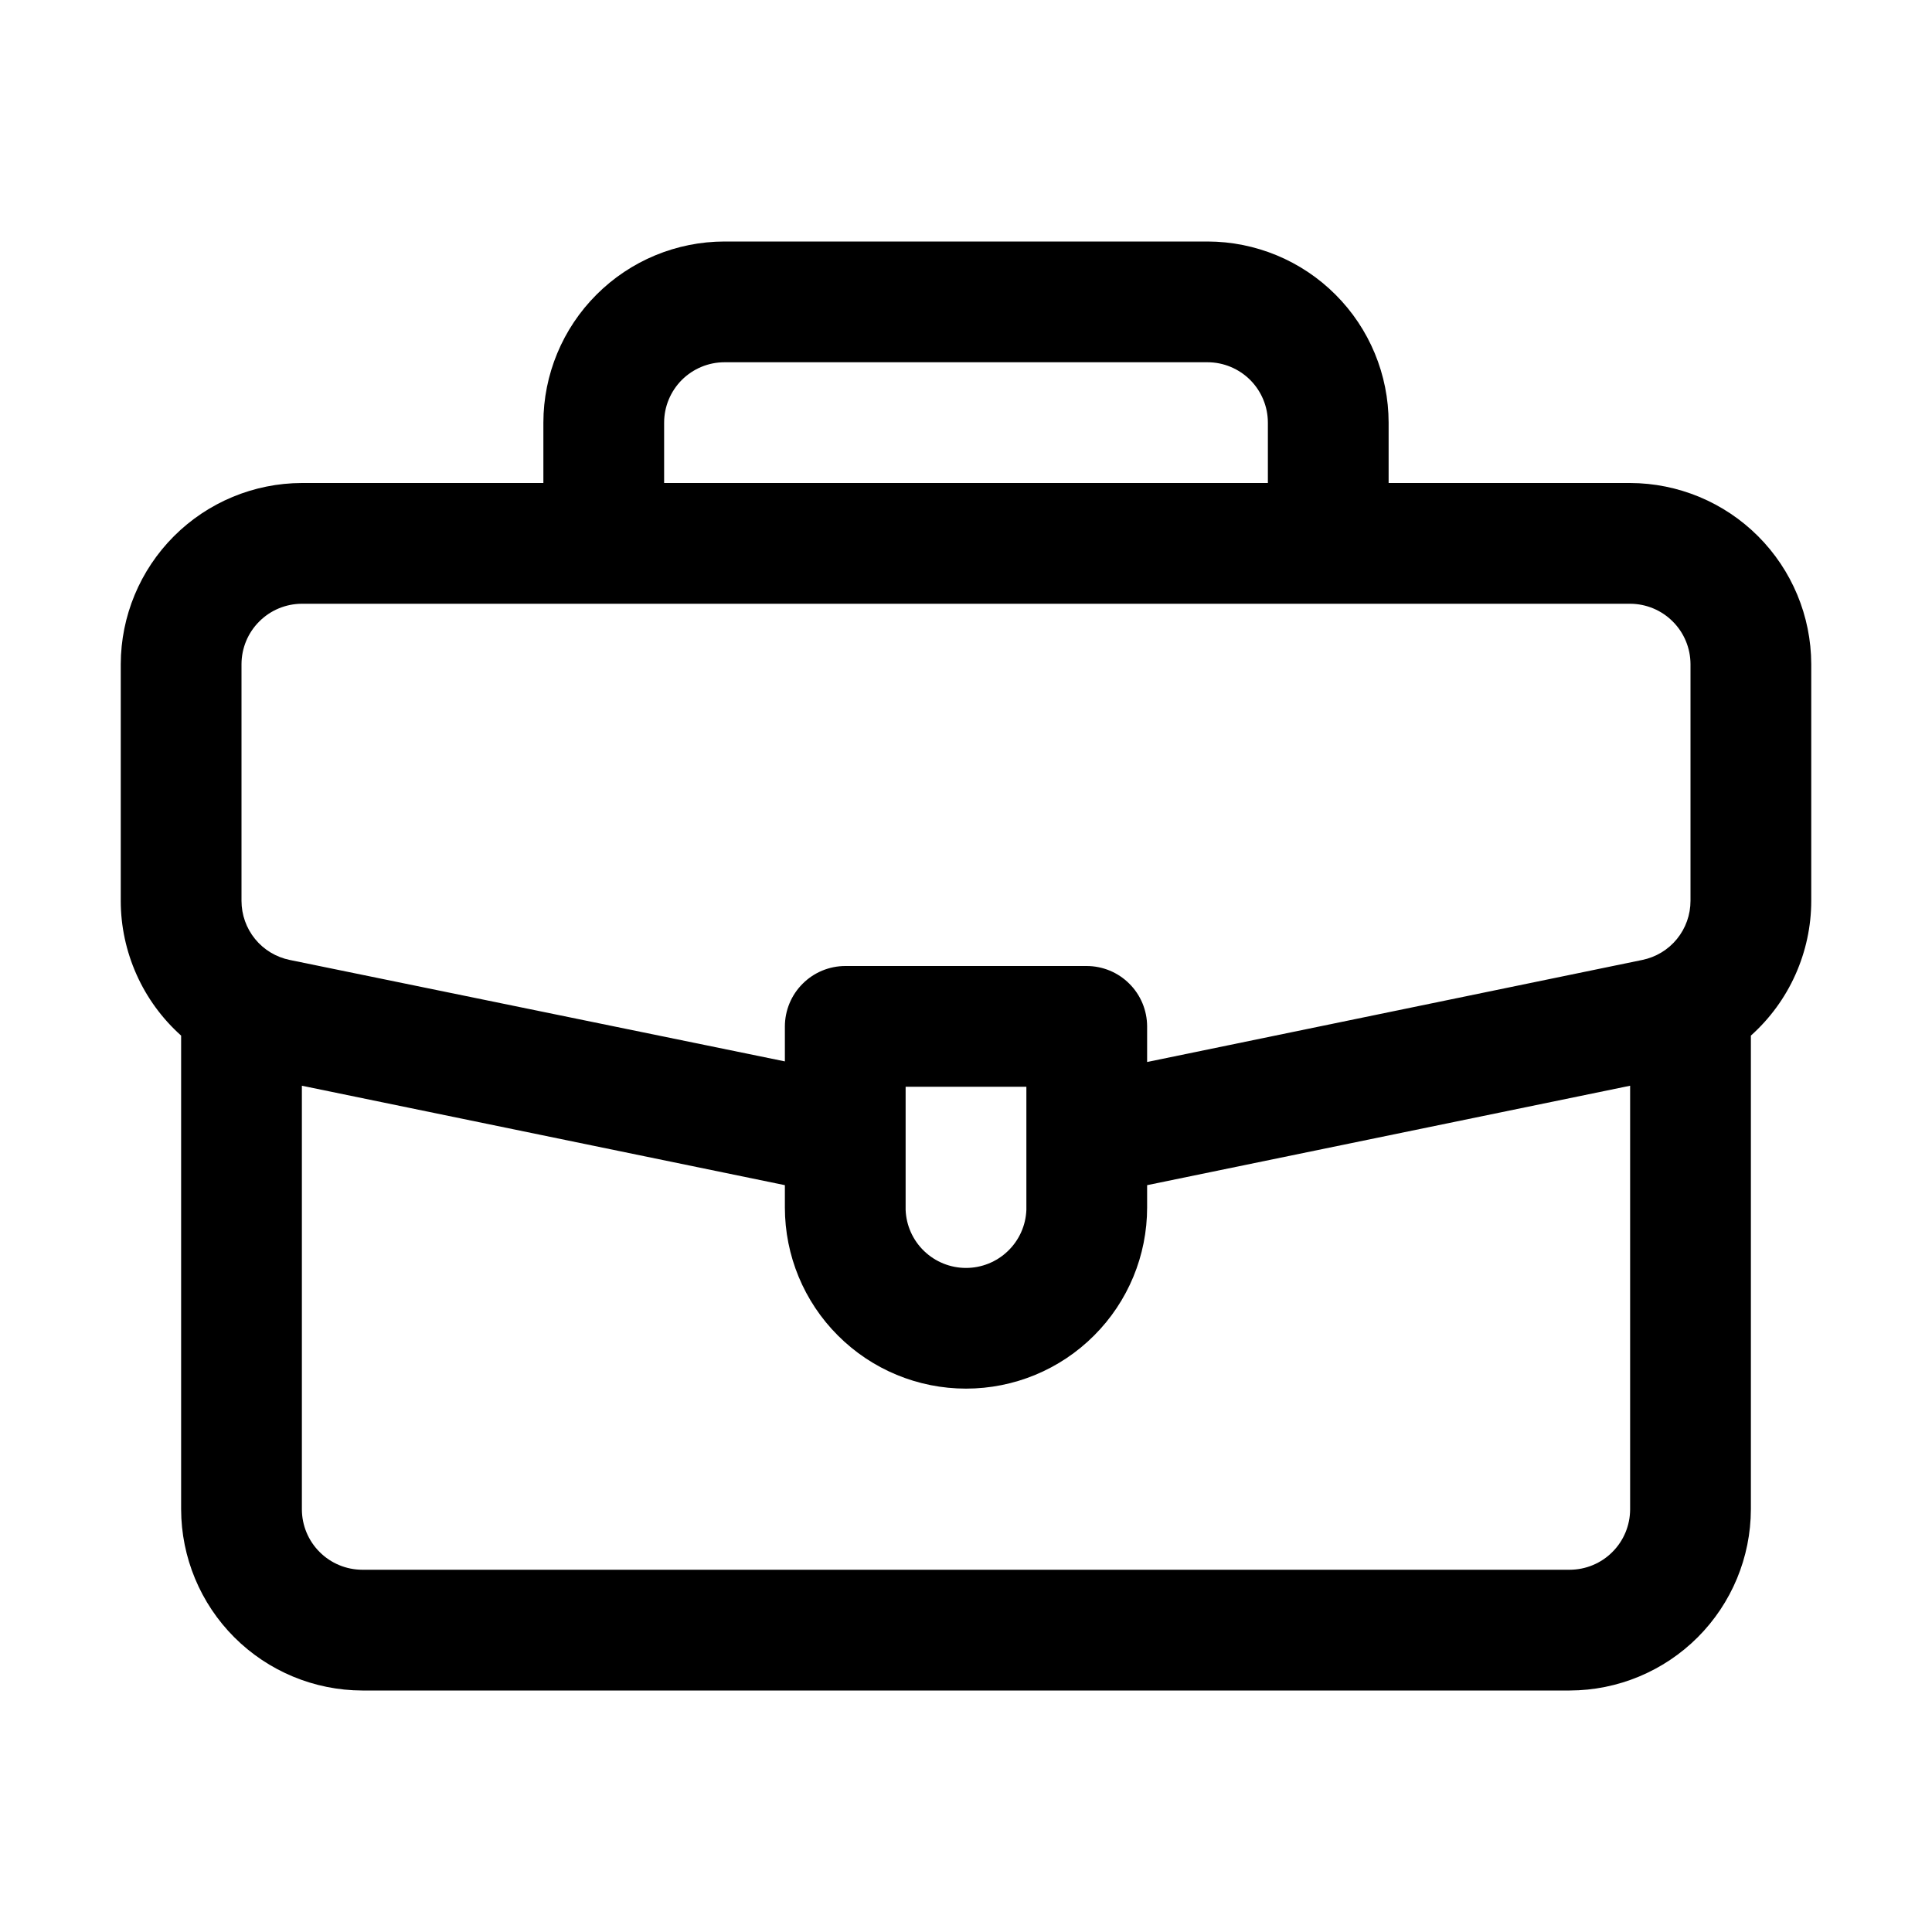
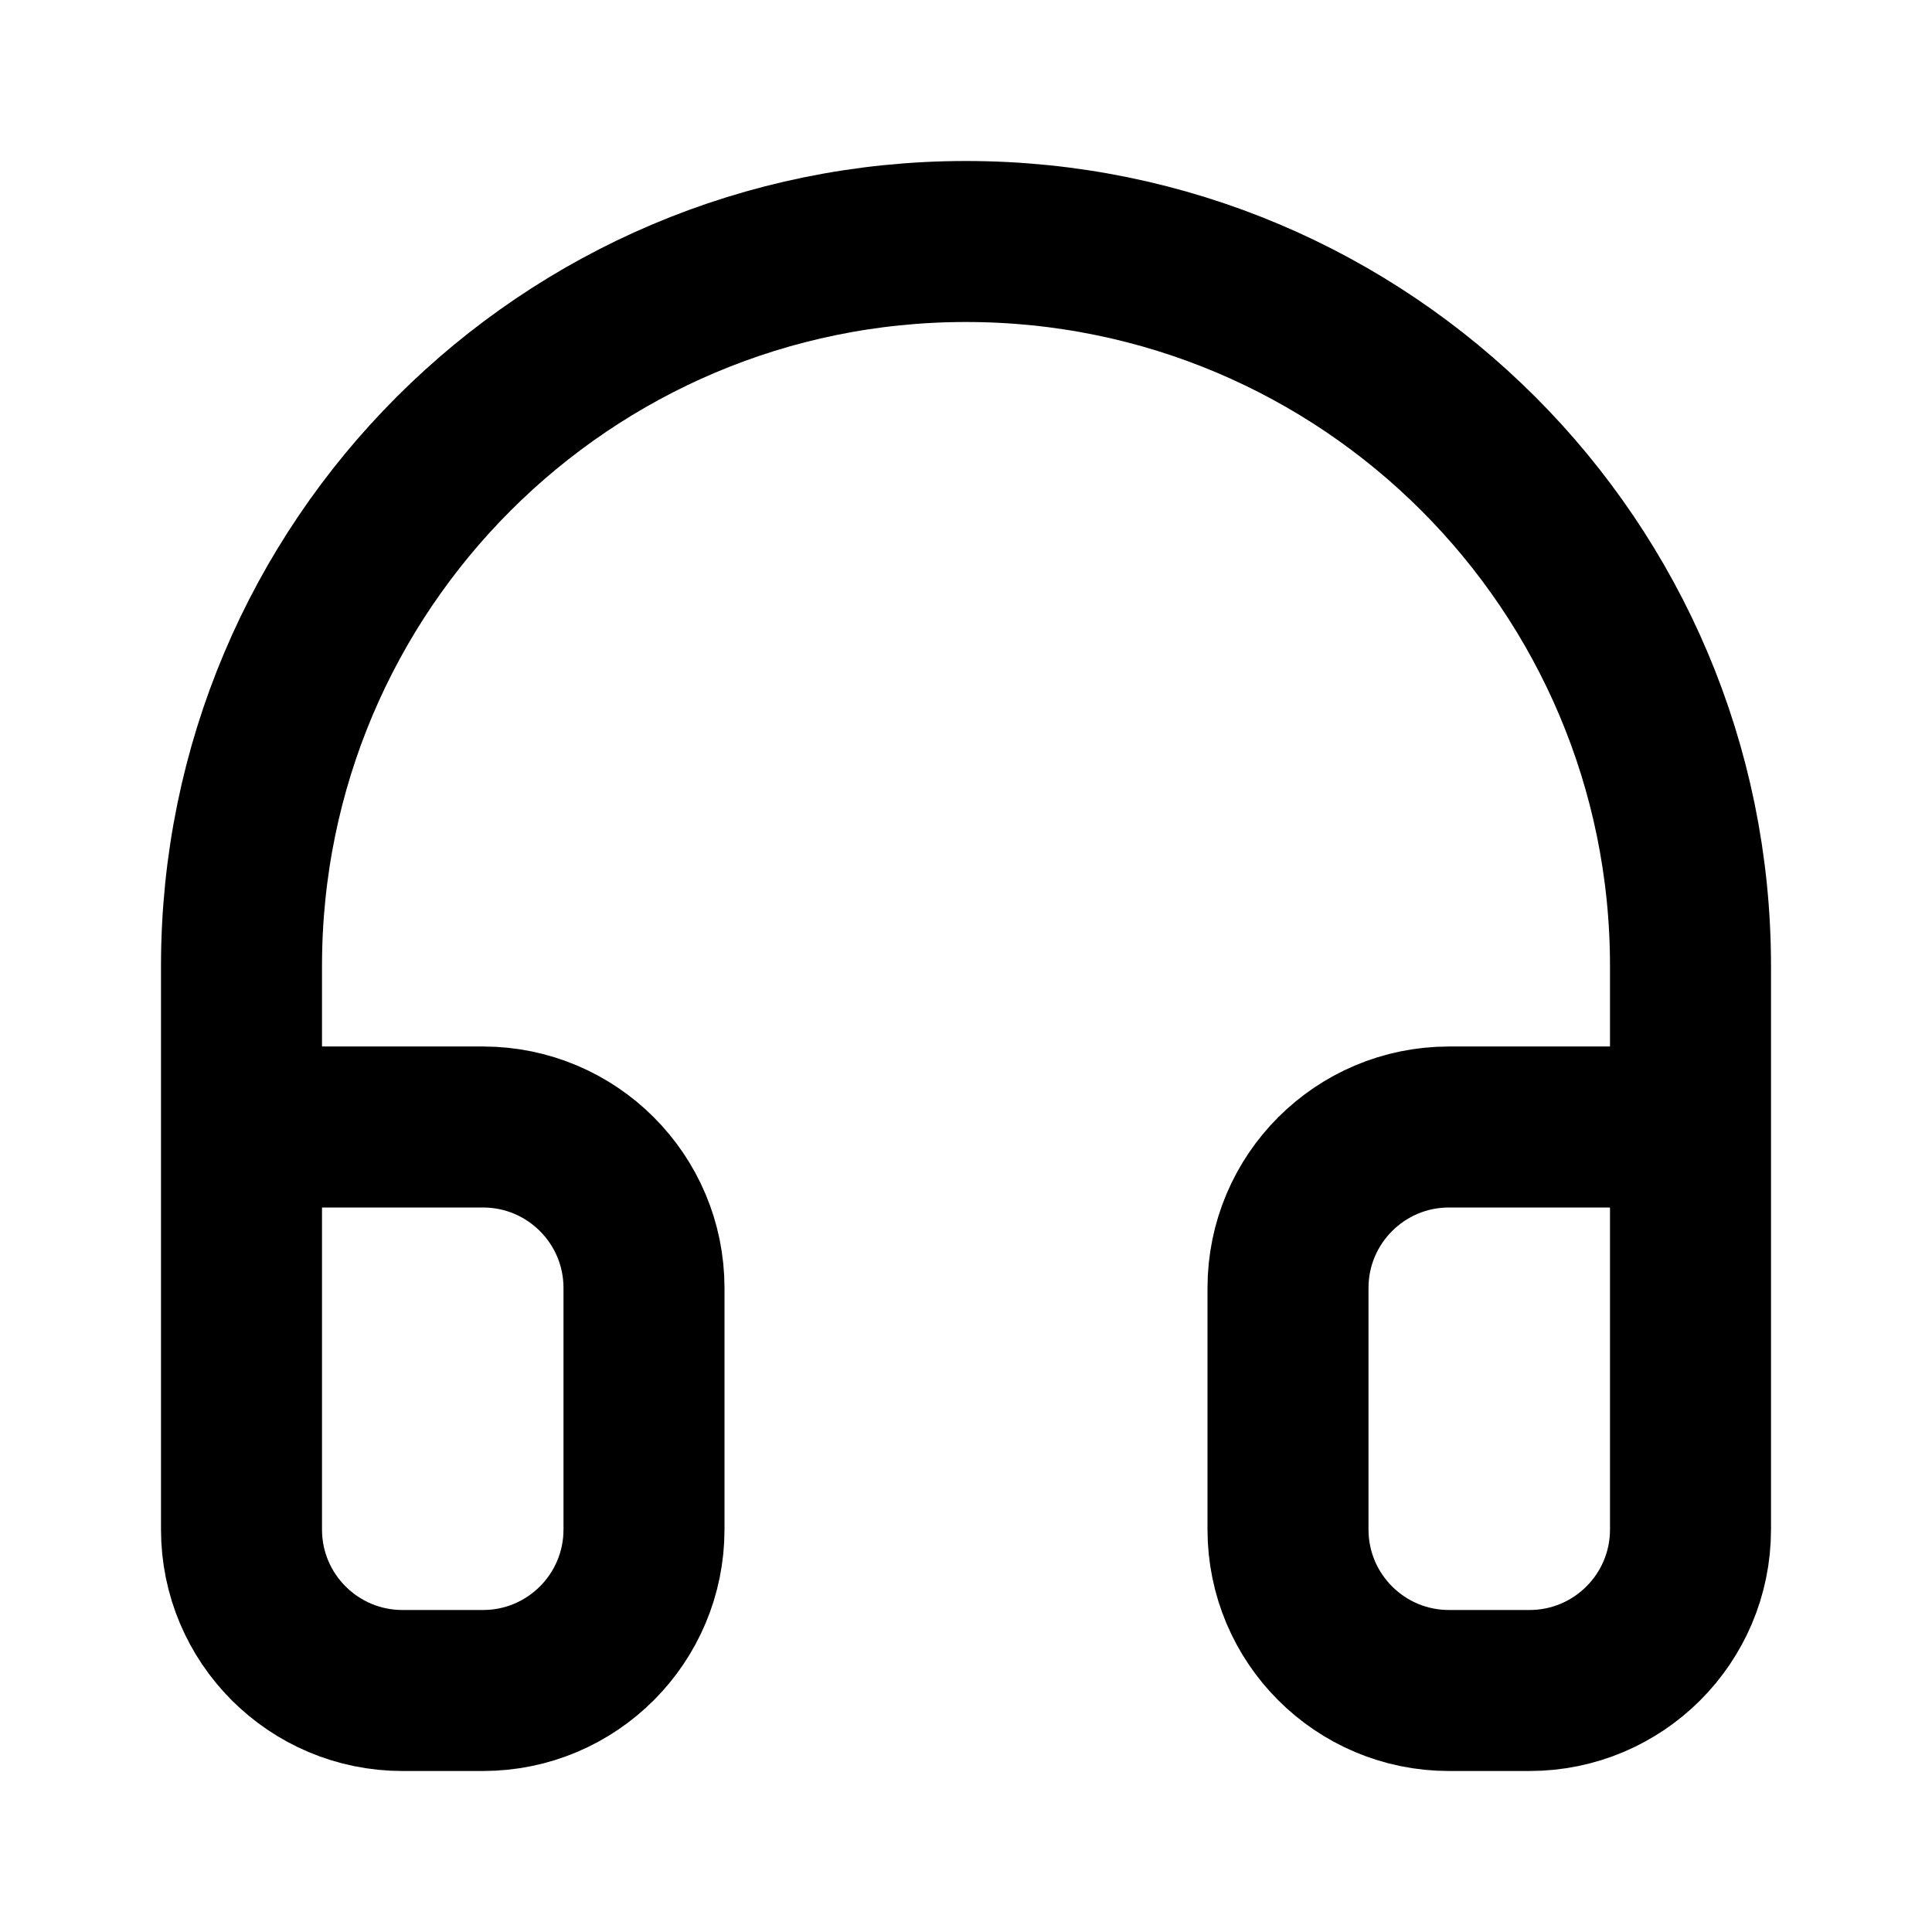
- <svg xmlns="http://www.w3.org/2000/svg" viewBox="0 0 32 32" fill="none" aria-hidden="true">
-   <path d="M30 11C29.998 10.205 29.681 9.443 29.119 8.881C28.557 8.319 27.795 8.002 27 8H23V7C22.999 6.205 22.683 5.442 22.12 4.88C21.558 4.317 20.795 4.001 20 4H12C11.205 4.001 10.442 4.317 9.88 4.88C9.317 5.442 9.001 6.205 9 7V8H5C4.205 8.002 3.443 8.319 2.881 8.881C2.319 9.443 2.002 10.205 2 11V14.92C2 15.342 2.09 15.758 2.262 16.143C2.434 16.528 2.686 16.872 3 17.153V25C3.002 25.795 3.319 26.557 3.881 27.119C4.443 27.681 5.205 27.998 6 28H26C26.795 27.998 27.557 27.681 28.119 27.119C28.681 26.557 28.998 25.795 29 25V17.153C29.314 16.872 29.566 16.528 29.738 16.143C29.91 15.758 30 15.342 30 14.92V11ZM11 7C11 6.735 11.106 6.481 11.293 6.293C11.481 6.106 11.735 6 12 6H20C20.265 6 20.519 6.106 20.707 6.293C20.894 6.481 21 6.735 21 7V8H11V7ZM4 11C4.001 10.735 4.106 10.481 4.294 10.294C4.481 10.106 4.735 10.001 5 10H27C27.265 10.001 27.519 10.106 27.706 10.294C27.894 10.481 27.999 10.735 28 11V14.92C28 15.151 27.921 15.374 27.775 15.553C27.629 15.732 27.426 15.854 27.2 15.9L19 17.59V17C18.999 16.735 18.894 16.481 18.706 16.294C18.519 16.106 18.265 16.001 18 16H14C13.735 16.001 13.481 16.106 13.294 16.294C13.106 16.481 13.001 16.735 13 17V17.58L4.8 15.9C4.574 15.854 4.371 15.732 4.225 15.553C4.079 15.374 4 15.151 4 14.92V11ZM17 18V20.04C16.99 20.298 16.88 20.543 16.693 20.722C16.507 20.901 16.259 21.001 16 21.001C15.742 21.001 15.493 20.901 15.307 20.722C15.12 20.543 15.01 20.298 15 20.04V18H17ZM26 26H6C5.735 25.999 5.481 25.894 5.294 25.706C5.106 25.519 5.001 25.265 5 25V17.983L13 19.63V20C13 20.796 13.316 21.559 13.879 22.121C14.441 22.684 15.204 23 16 23C16.796 23 17.559 22.684 18.121 22.121C18.684 21.559 19 20.796 19 20V19.63L27 17.983V25C26.999 25.265 26.894 25.519 26.706 25.706C26.519 25.894 26.265 25.999 26 26Z" fill="currentColor" />
+ <svg xmlns="http://www.w3.org/2000/svg" width="24" height="24" viewBox="0 0 24 24" fill="none" stroke="currentColor" stroke-width="2" stroke-linecap="round" stroke-linejoin="round">
+   <path d="M3 14h3a2 2 0 0 1 2 2v3a2 2 0 0 1-2 2H5a2 2 0 0 1-2-2v-7a9 9 0 0 1 18 0v7a2 2 0 0 1-2 2h-1a2 2 0 0 1-2-2v-3a2 2 0 0 1 2-2h3" />
</svg>
